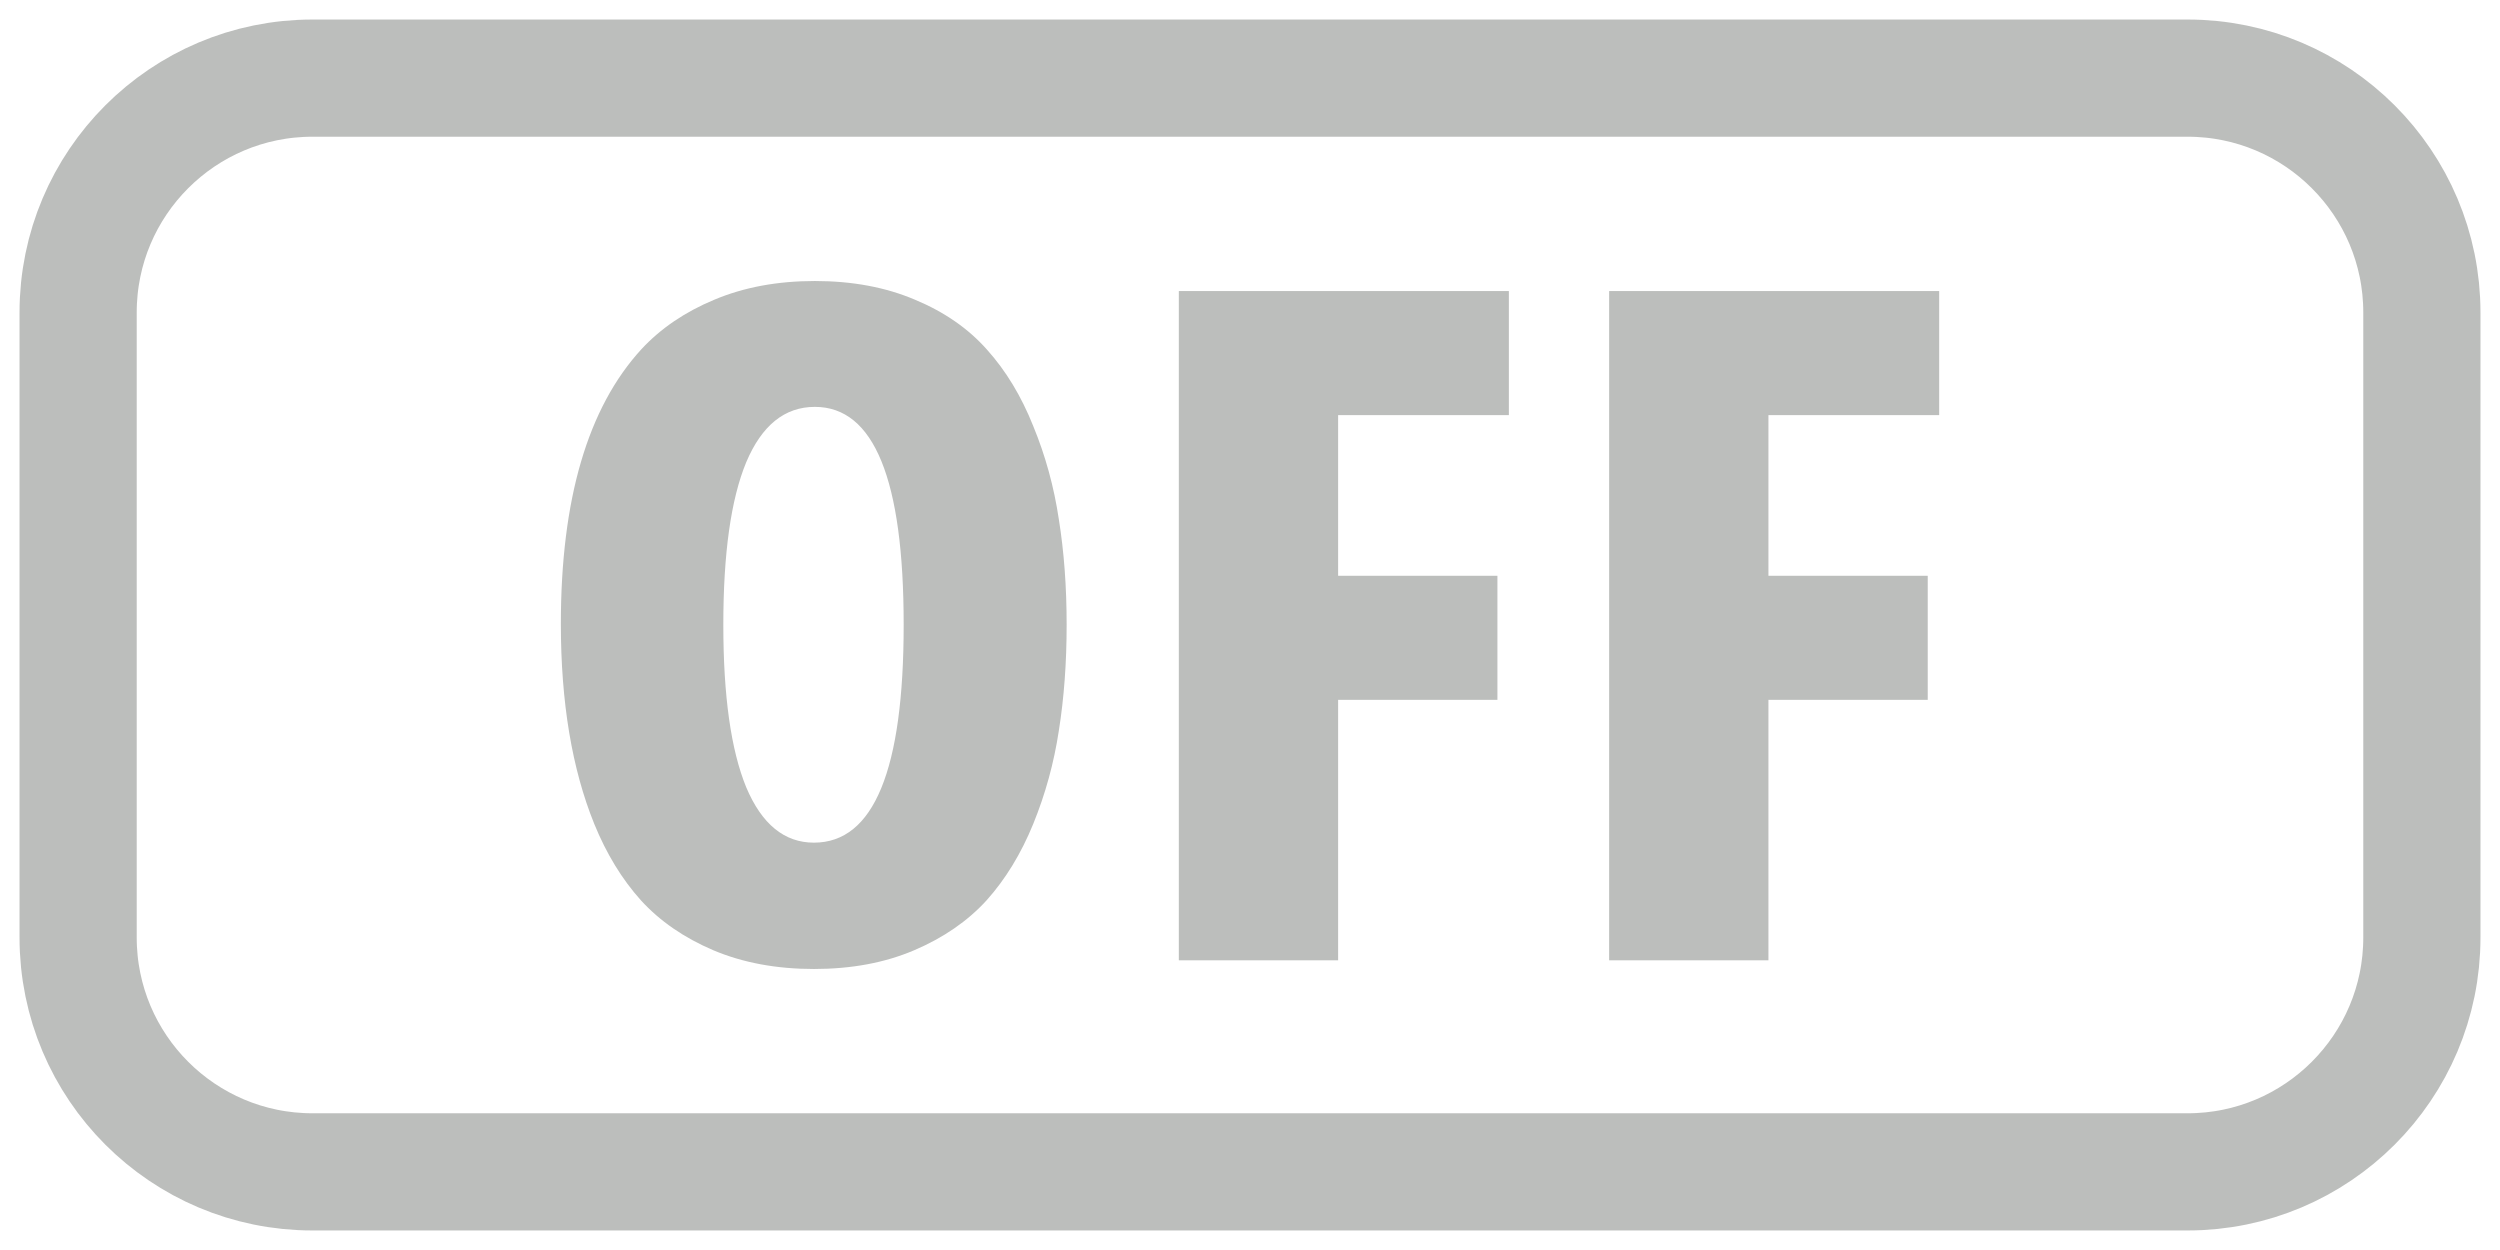
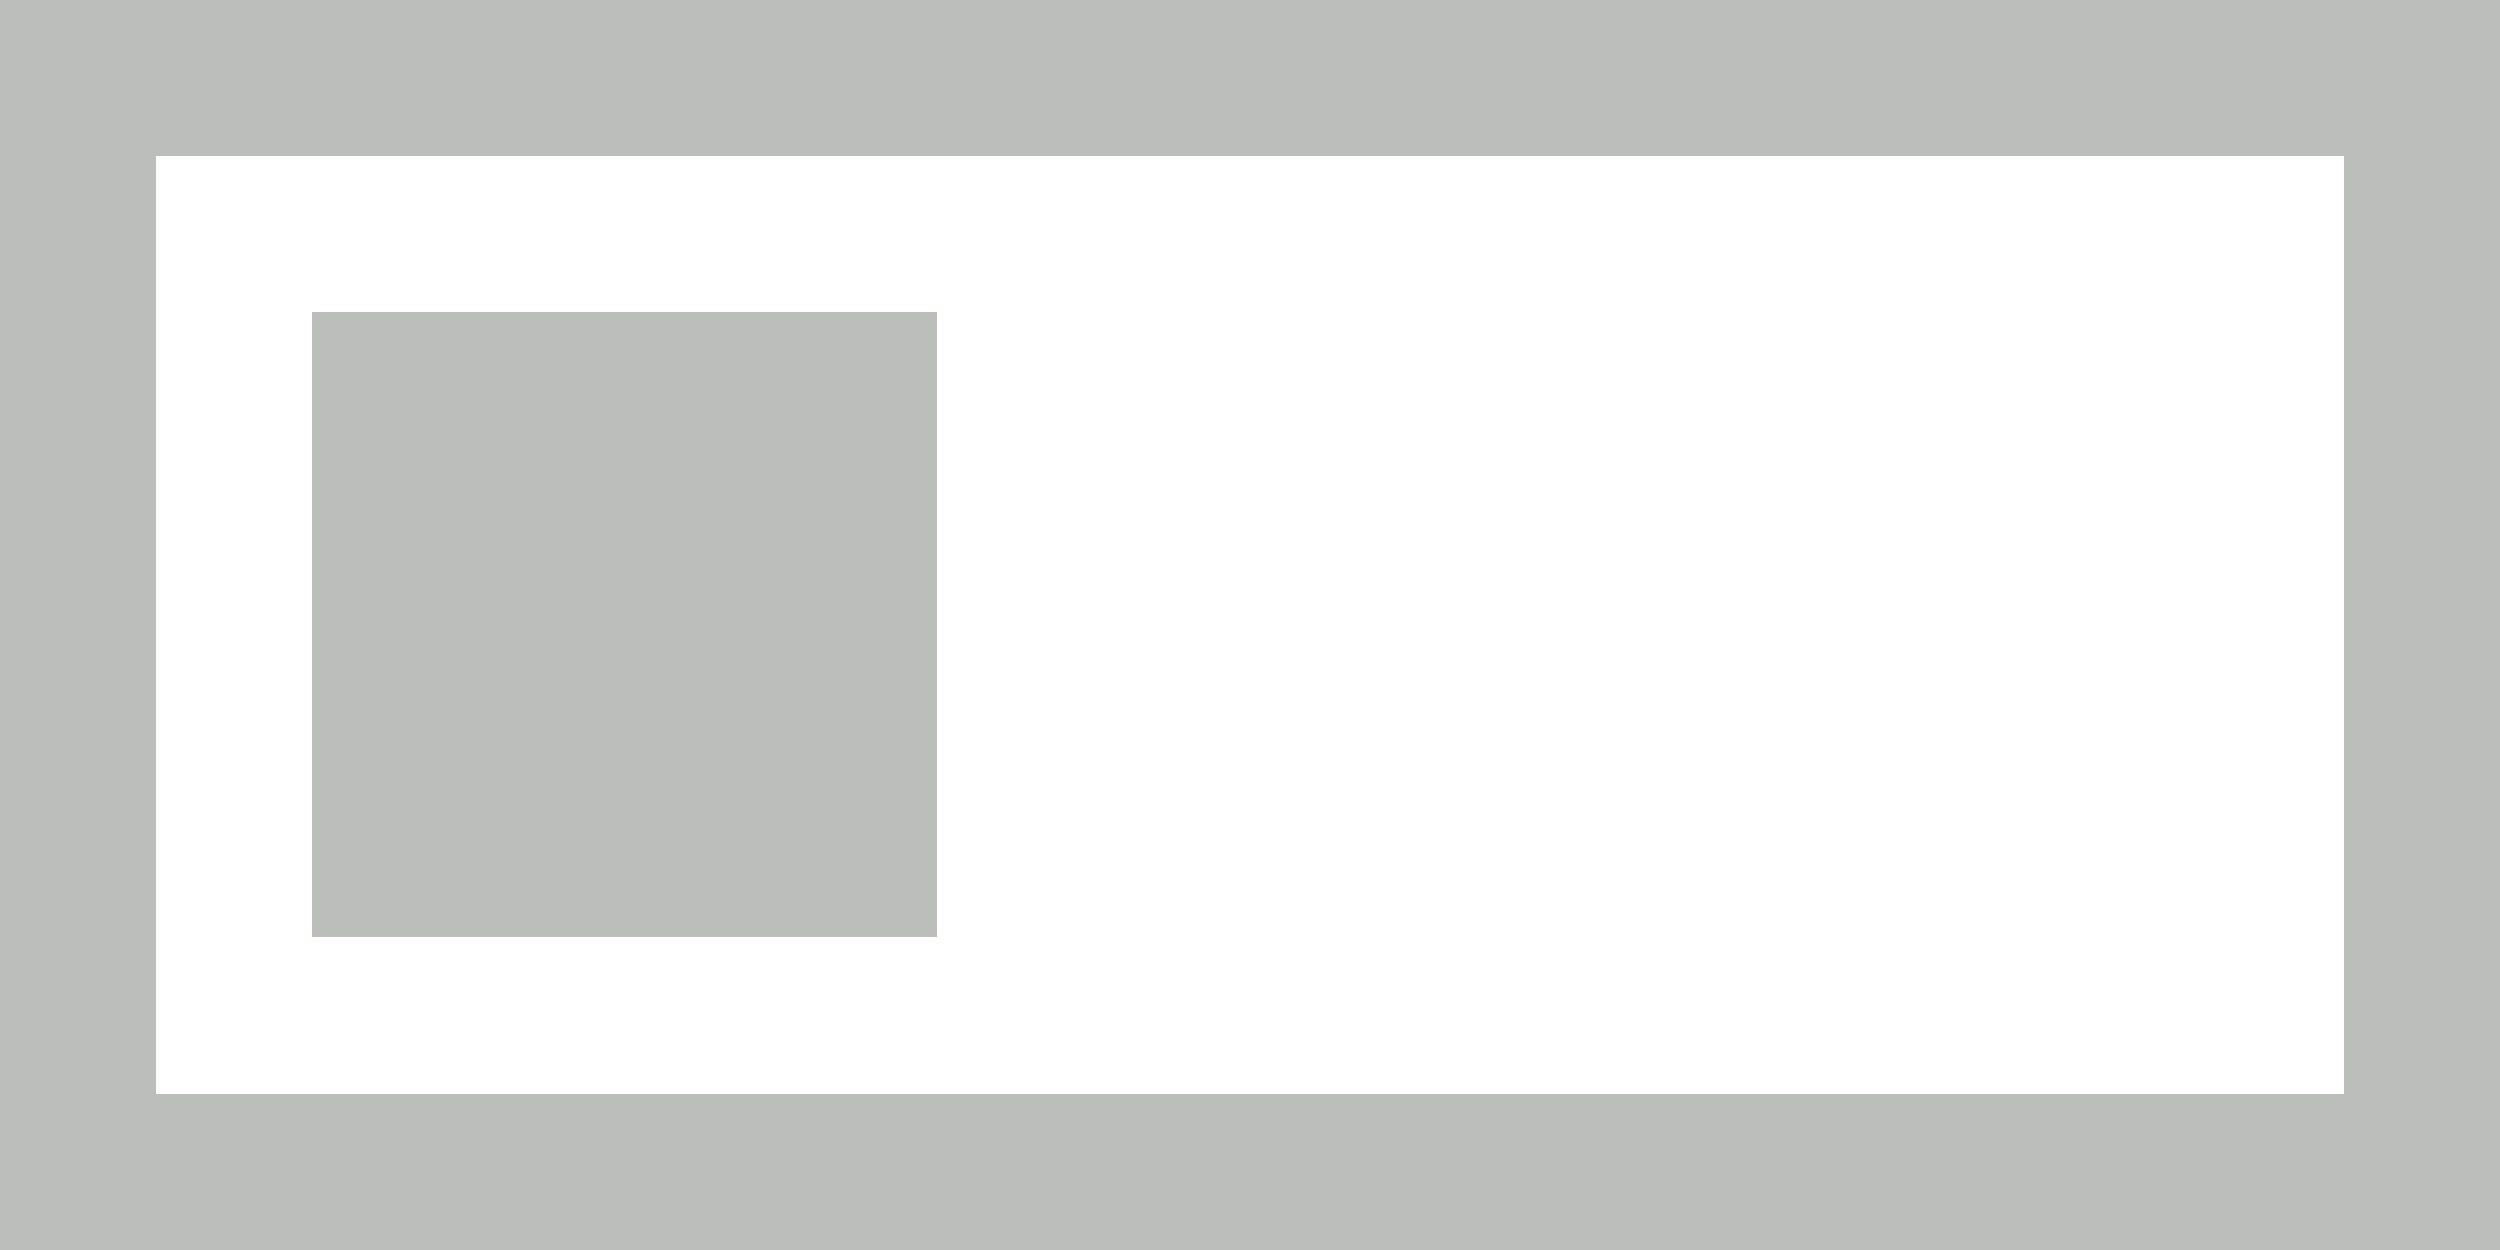
- <svg xmlns="http://www.w3.org/2000/svg" width="64" height="32" version="1.1" viewBox="0 0 64 32">
-   <path id="outline" d="m8 2h48a6 6 90 0 1 6 6v16a6 6 90 0 1-6 6h-48a6 6 90 0 1-6-6v-16a6 6 90 0 1 6-6z" fill="none" stroke="#bcbebc" stroke-linejoin="round" stroke-width="3" />
-   <g id="label_off" fill="#bcbebc">
-     <path d="m18.283 7.674q1.137-0.48 2.578-0.48t2.566 0.48q1.125 0.469 1.84 1.277 0.727 0.809 1.184 1.957 0.469 1.137 0.656 2.391 0.199 1.242 0.199 2.695t-0.199 2.707q-0.188 1.242-0.656 2.391-0.469 1.148-1.195 1.957-0.727 0.797-1.852 1.277t-2.566 0.48q-1.441 0-2.578-0.48-1.125-0.48-1.852-1.277-0.727-0.809-1.195-1.957-0.855-2.109-0.855-5.121 0-4.781 2.062-7.031 0.738-0.797 1.863-1.266zm2.578 2.742q-1.16 0-1.758 1.418-0.586 1.418-0.586 4.16 0 2.73 0.586 4.16 0.598 1.418 1.734 1.418 2.297 0 2.297-5.578t-2.273-5.578z" />
-     <path d="m38.627 10.627h-4.371v4.113h4.078v3.176h-4.078v6.668h-4.078v-17.133h8.449z" />
-     <path d="m49.643 10.627h-4.371v4.113h4.078v3.176h-4.078v6.668h-4.078v-17.133h8.449z" />
-   </g>
+ <svg xmlns="http://www.w3.org/2000/svg" width="16" height="8" viewBox="0 0 16 8" shape-rendering="crispEdges" fill="#bcbebc">
+   <rect x="0" y="0" width="16" height="1" />
+   <rect x="0" y="1" width="1" height="1" />
+   <rect x="15" y="1" width="1" height="1" />
+   <rect x="0" y="2" width="1" height="1" />
+   <rect x="2" y="2" width="4" height="1" />
+   <rect x="15" y="2" width="1" height="1" />
+   <rect x="0" y="3" width="1" height="1" />
+   <rect x="2" y="3" width="4" height="1" />
+   <rect x="15" y="3" width="1" height="1" />
+   <rect x="0" y="4" width="1" height="1" />
+   <rect x="2" y="4" width="4" height="1" />
+   <rect x="15" y="4" width="1" height="1" />
+   <rect x="0" y="5" width="1" height="1" />
+   <rect x="2" y="5" width="4" height="1" />
+   <rect x="15" y="5" width="1" height="1" />
+   <rect x="0" y="6" width="1" height="1" />
+   <rect x="15" y="6" width="1" height="1" />
+   <rect x="0" y="7" width="16" height="1" />
</svg>
